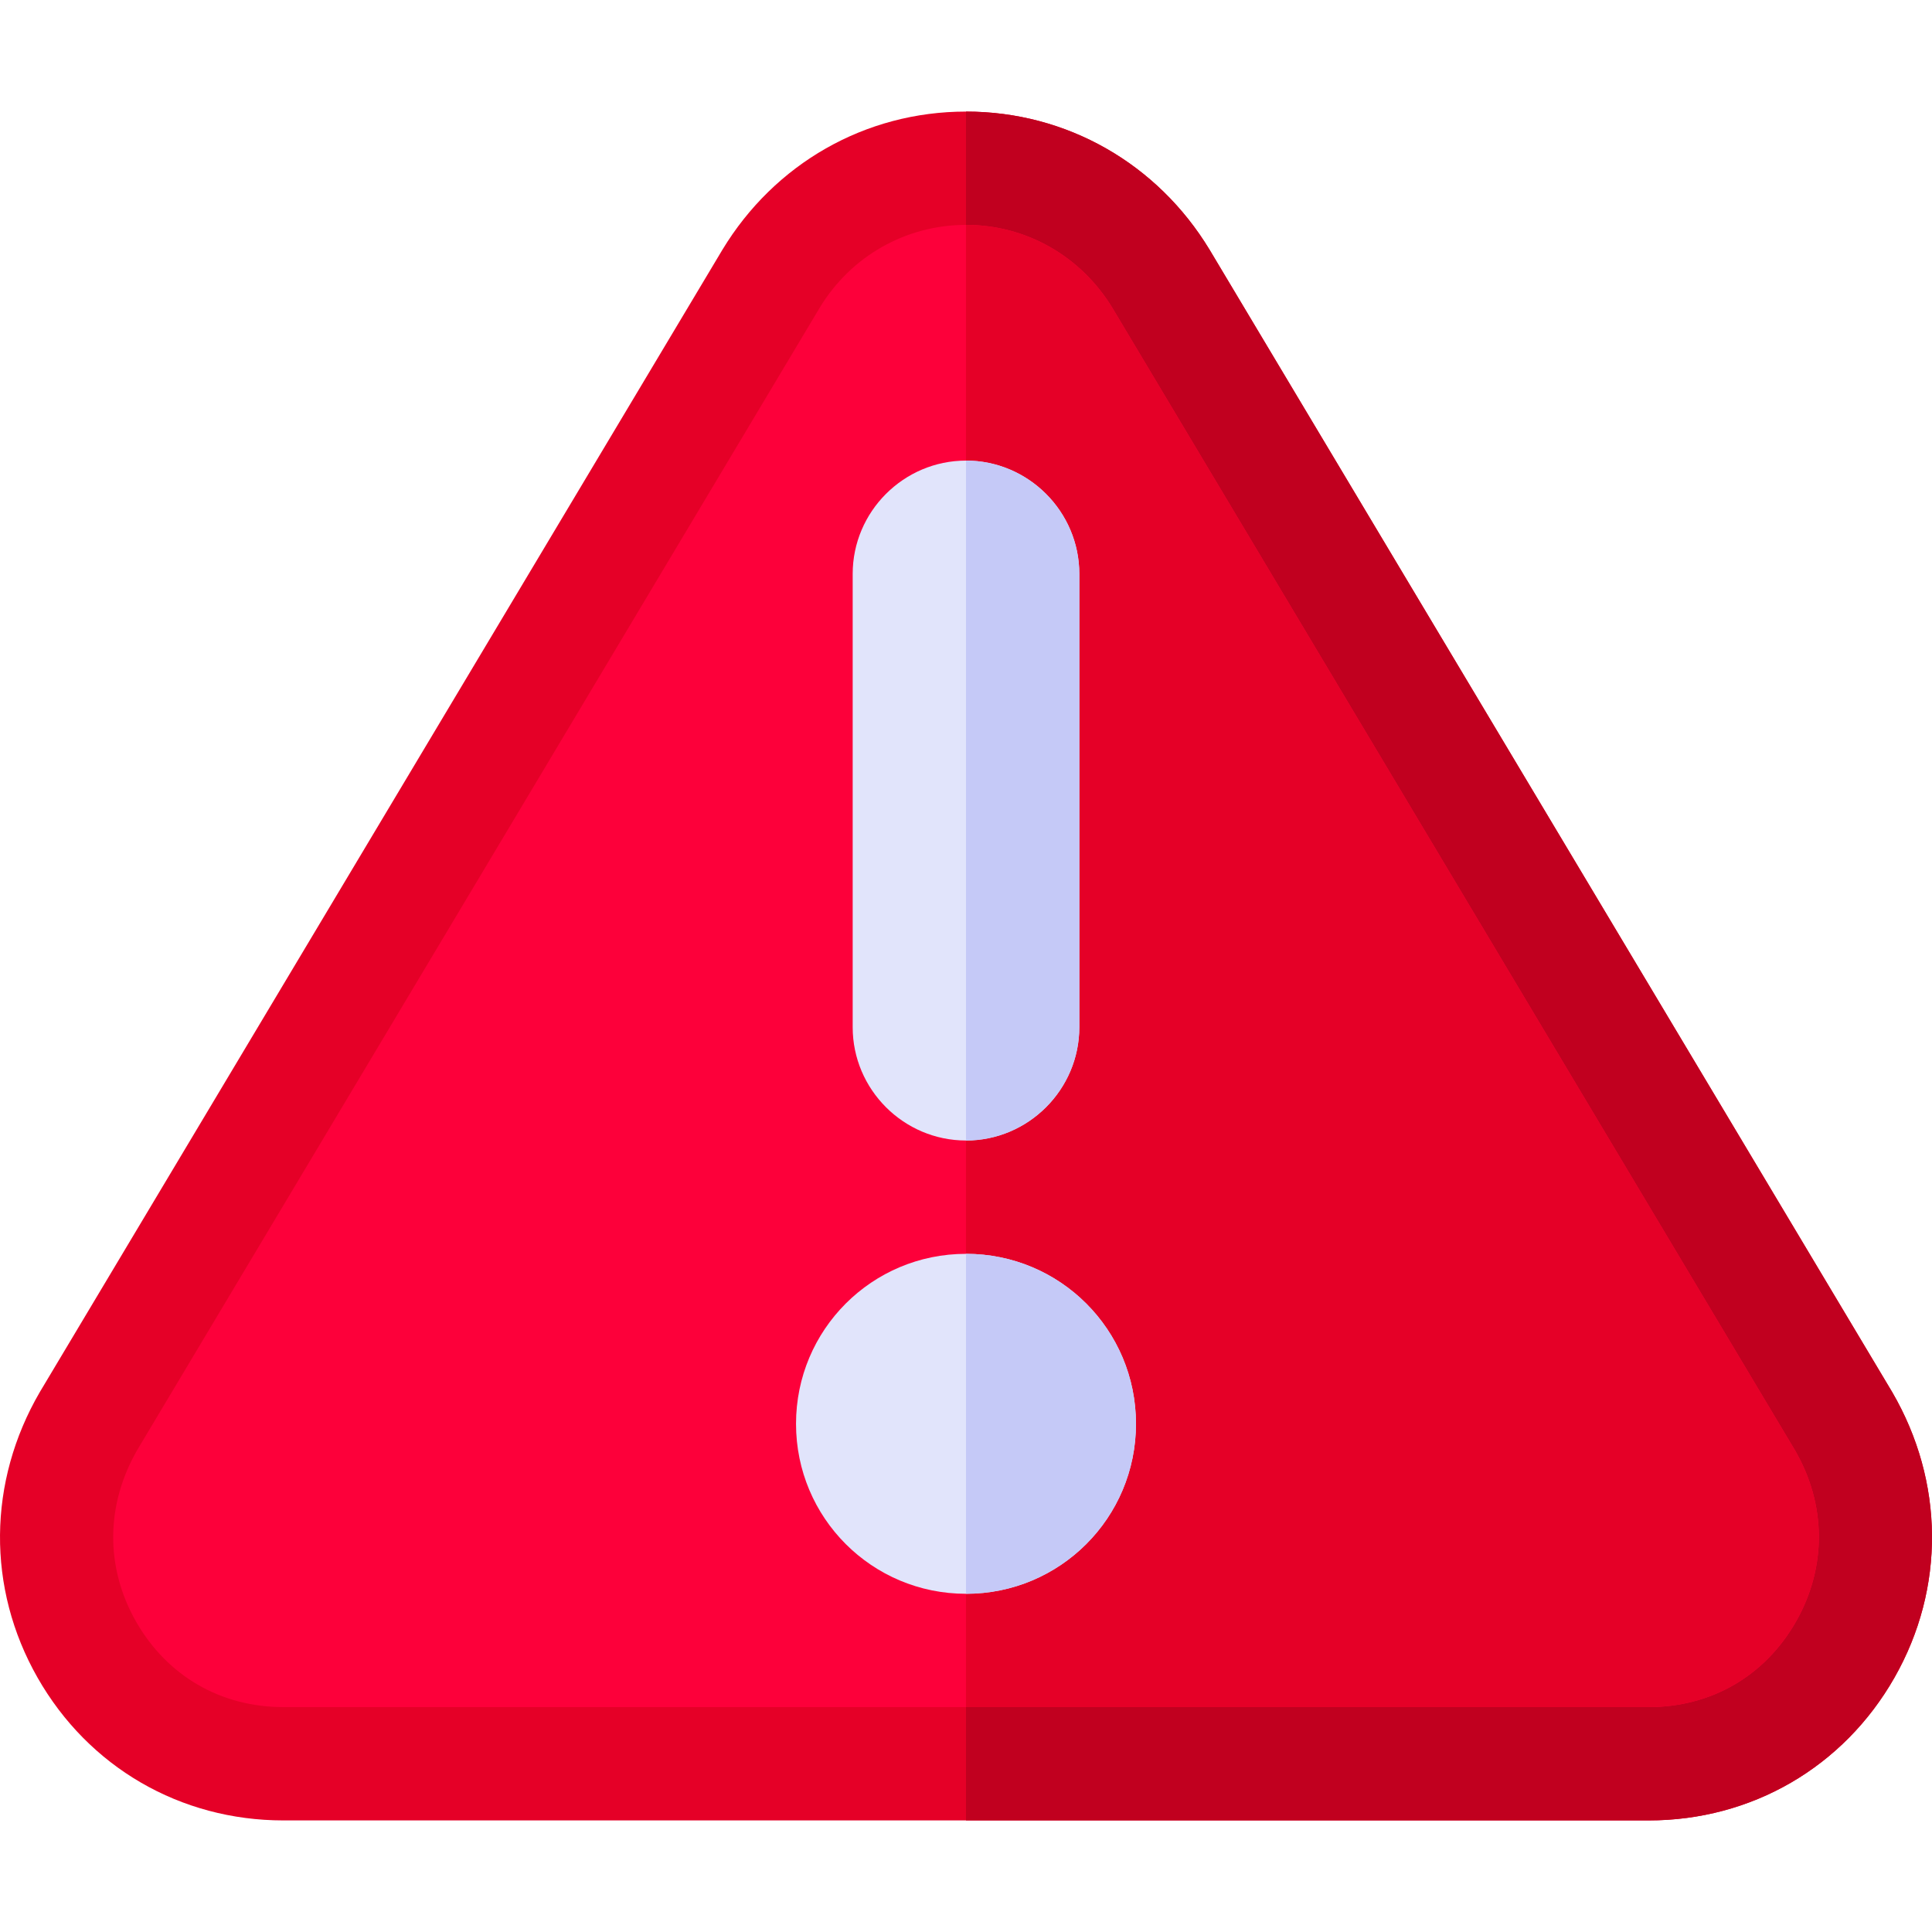
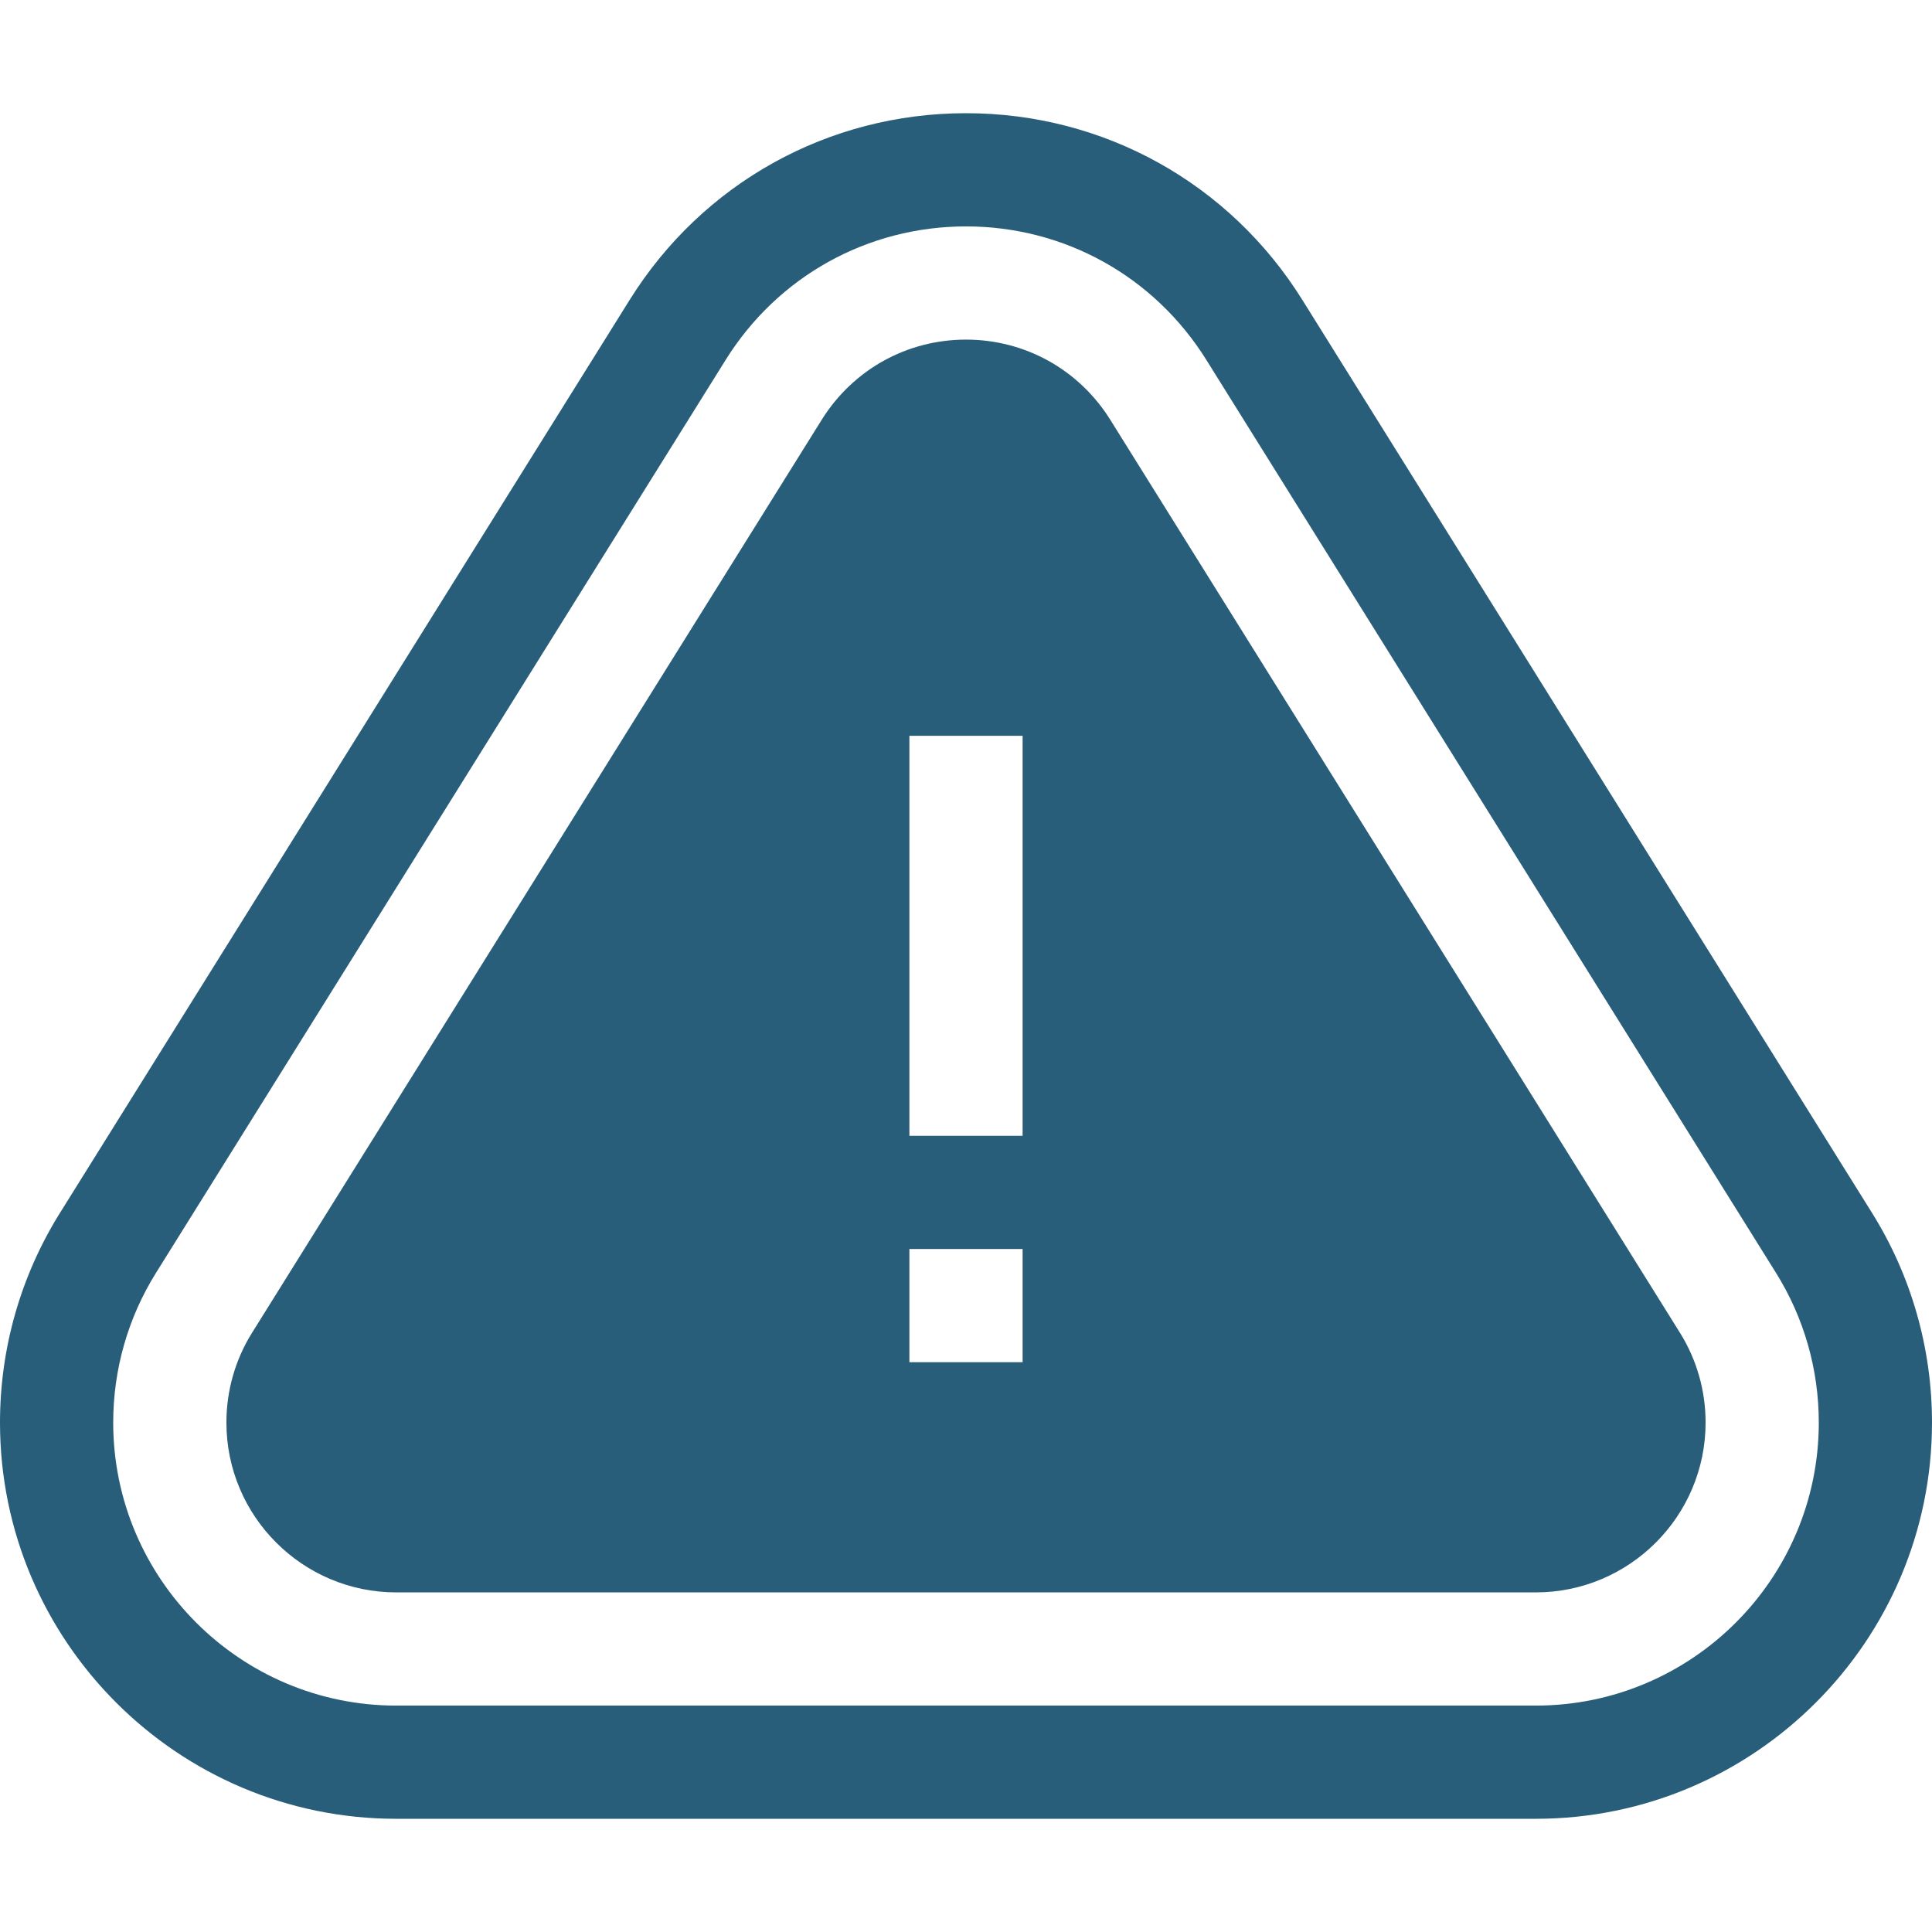
- <svg xmlns="http://www.w3.org/2000/svg" version="1.1" id="Capa_1" x="0px" y="0px" viewBox="0 0 511.999 511.999" style="enable-background:new 0 0 511.999 511.999;" xml:space="preserve">
-   <path style="fill:#E50027;" d="M501.449,368.914L320.566,66.207C306.751,43.384,282.728,29.569,256,29.569  s-50.752,13.815-64.567,36.638L10.55,368.914c-13.812,23.725-14.113,51.954-0.599,75.678c13.513,23.723,37.836,37.838,65.165,37.838  h361.766c27.329,0,51.653-14.115,65.165-37.838C515.563,420.868,515.262,392.639,501.449,368.914z" />
-   <path style="fill:#C1001F;" d="M502.049,444.592c-13.513,23.723-37.836,37.838-65.165,37.838H256V29.57  c26.727,0,50.752,13.815,64.567,36.638L501.45,368.915C515.262,392.639,515.563,420.868,502.049,444.592z" />
-   <path style="fill:#FD003A;" d="M75.109,452.4c-16.628,0-30.851-8.27-39.063-22.669c-8.211-14.414-8.065-31.087,0.469-45.72  L217.23,81.549c8.27-13.666,22.816-21.951,38.769-21.951s30.5,8.284,38.887,22.157l180.745,302.49  c8.388,14.4,8.534,31.072,0.322,45.485c-8.211,14.4-22.435,22.669-39.063,22.669H75.109V452.4z" />
-   <path style="fill:#E50027;" d="M436.891,452.4c16.628,0,30.851-8.27,39.063-22.669c8.211-14.414,8.065-31.087-0.322-45.485  L294.886,81.754c-8.388-13.871-22.933-22.157-38.887-22.157V452.4H436.891z" />
-   <path style="fill:#E1E4FB;" d="M286.03,152.095v120.122c0,16.517-13.514,30.03-30.03,30.03s-30.031-13.514-30.031-30.03V152.095  c0-16.517,13.514-30.031,30.031-30.031S286.03,135.578,286.03,152.095z" />
-   <path style="fill:#C5C9F7;" d="M286.03,152.095v120.122c0,16.517-13.514,30.03-30.03,30.03V122.064  C272.516,122.064,286.03,135.578,286.03,152.095z" />
-   <path style="fill:#E1E4FB;" d="M256,332.278c-24.926,0-45.046,20.119-45.046,45.046c0,24.924,20.119,45.046,45.046,45.046  s45.046-20.121,45.046-45.046C301.046,352.398,280.925,332.278,256,332.278z" />
-   <path style="fill:#C5C9F7;" d="M301.046,377.323c0,24.924-20.119,45.046-45.046,45.046v-90.091  C280.925,332.278,301.046,352.398,301.046,377.323z" />
+ <svg xmlns="http://www.w3.org/2000/svg" height="512px" viewBox="0 -30 512 512" width="512px" class="">
  <g>
- </g>
-   <g>
- </g>
-   <g>
- </g>
-   <g>
- </g>
-   <g>
- </g>
-   <g>
- </g>
-   <g>
- </g>
-   <g>
- </g>
-   <g>
- </g>
-   <g>
- </g>
-   <g>
- </g>
-   <g>
- </g>
-   <g>
- </g>
-   <g>
- </g>
-   <g>
- </g>
+     <path d="m496.137 291.48-151-242c-19.332-30.984-52.656-49.48-89.137-49.48s-69.805 18.496-89.137 49.48l-151 242c-10.379 16.633-15.863 35.832-15.863 55.52 0 57.898 47.102 105 105 105h302c57.898 0 105-47.102 105-105 0-19.688-5.484-38.887-15.863-55.52zm-89.137 130.52h-302c-41.355 0-75-33.645-75-75 0-14.066 3.914-27.773 11.316-39.637l151-242c13.816-22.145 37.621-35.363 63.684-35.363s49.867 13.219 63.684 35.363l151 242c7.402 11.863 11.316 25.57 11.316 39.637 0 41.355-33.645 75-75 75zm0 0" data-original="#000000" class="active-path" data-old_color="#000000" fill="#295E7B" />
+     <path d="m294.234 81.242c-8.301-13.301-22.594-21.242-38.234-21.242s-29.934 7.941-38.234 21.242l-150.996 242c-4.43 7.098-6.77 15.312-6.77 23.758 0 24.812 20.188 45 45 45h302c24.812 0 45-20.188 45-45 0-8.445-2.34-16.66-6.766-23.758zm-23.234 249.758h-30v-30h30zm0-60h-30v-106h30zm0 0" data-original="#000000" class="active-path" data-old_color="#000000" fill="#295E7B" />
+   </g>
</svg>
